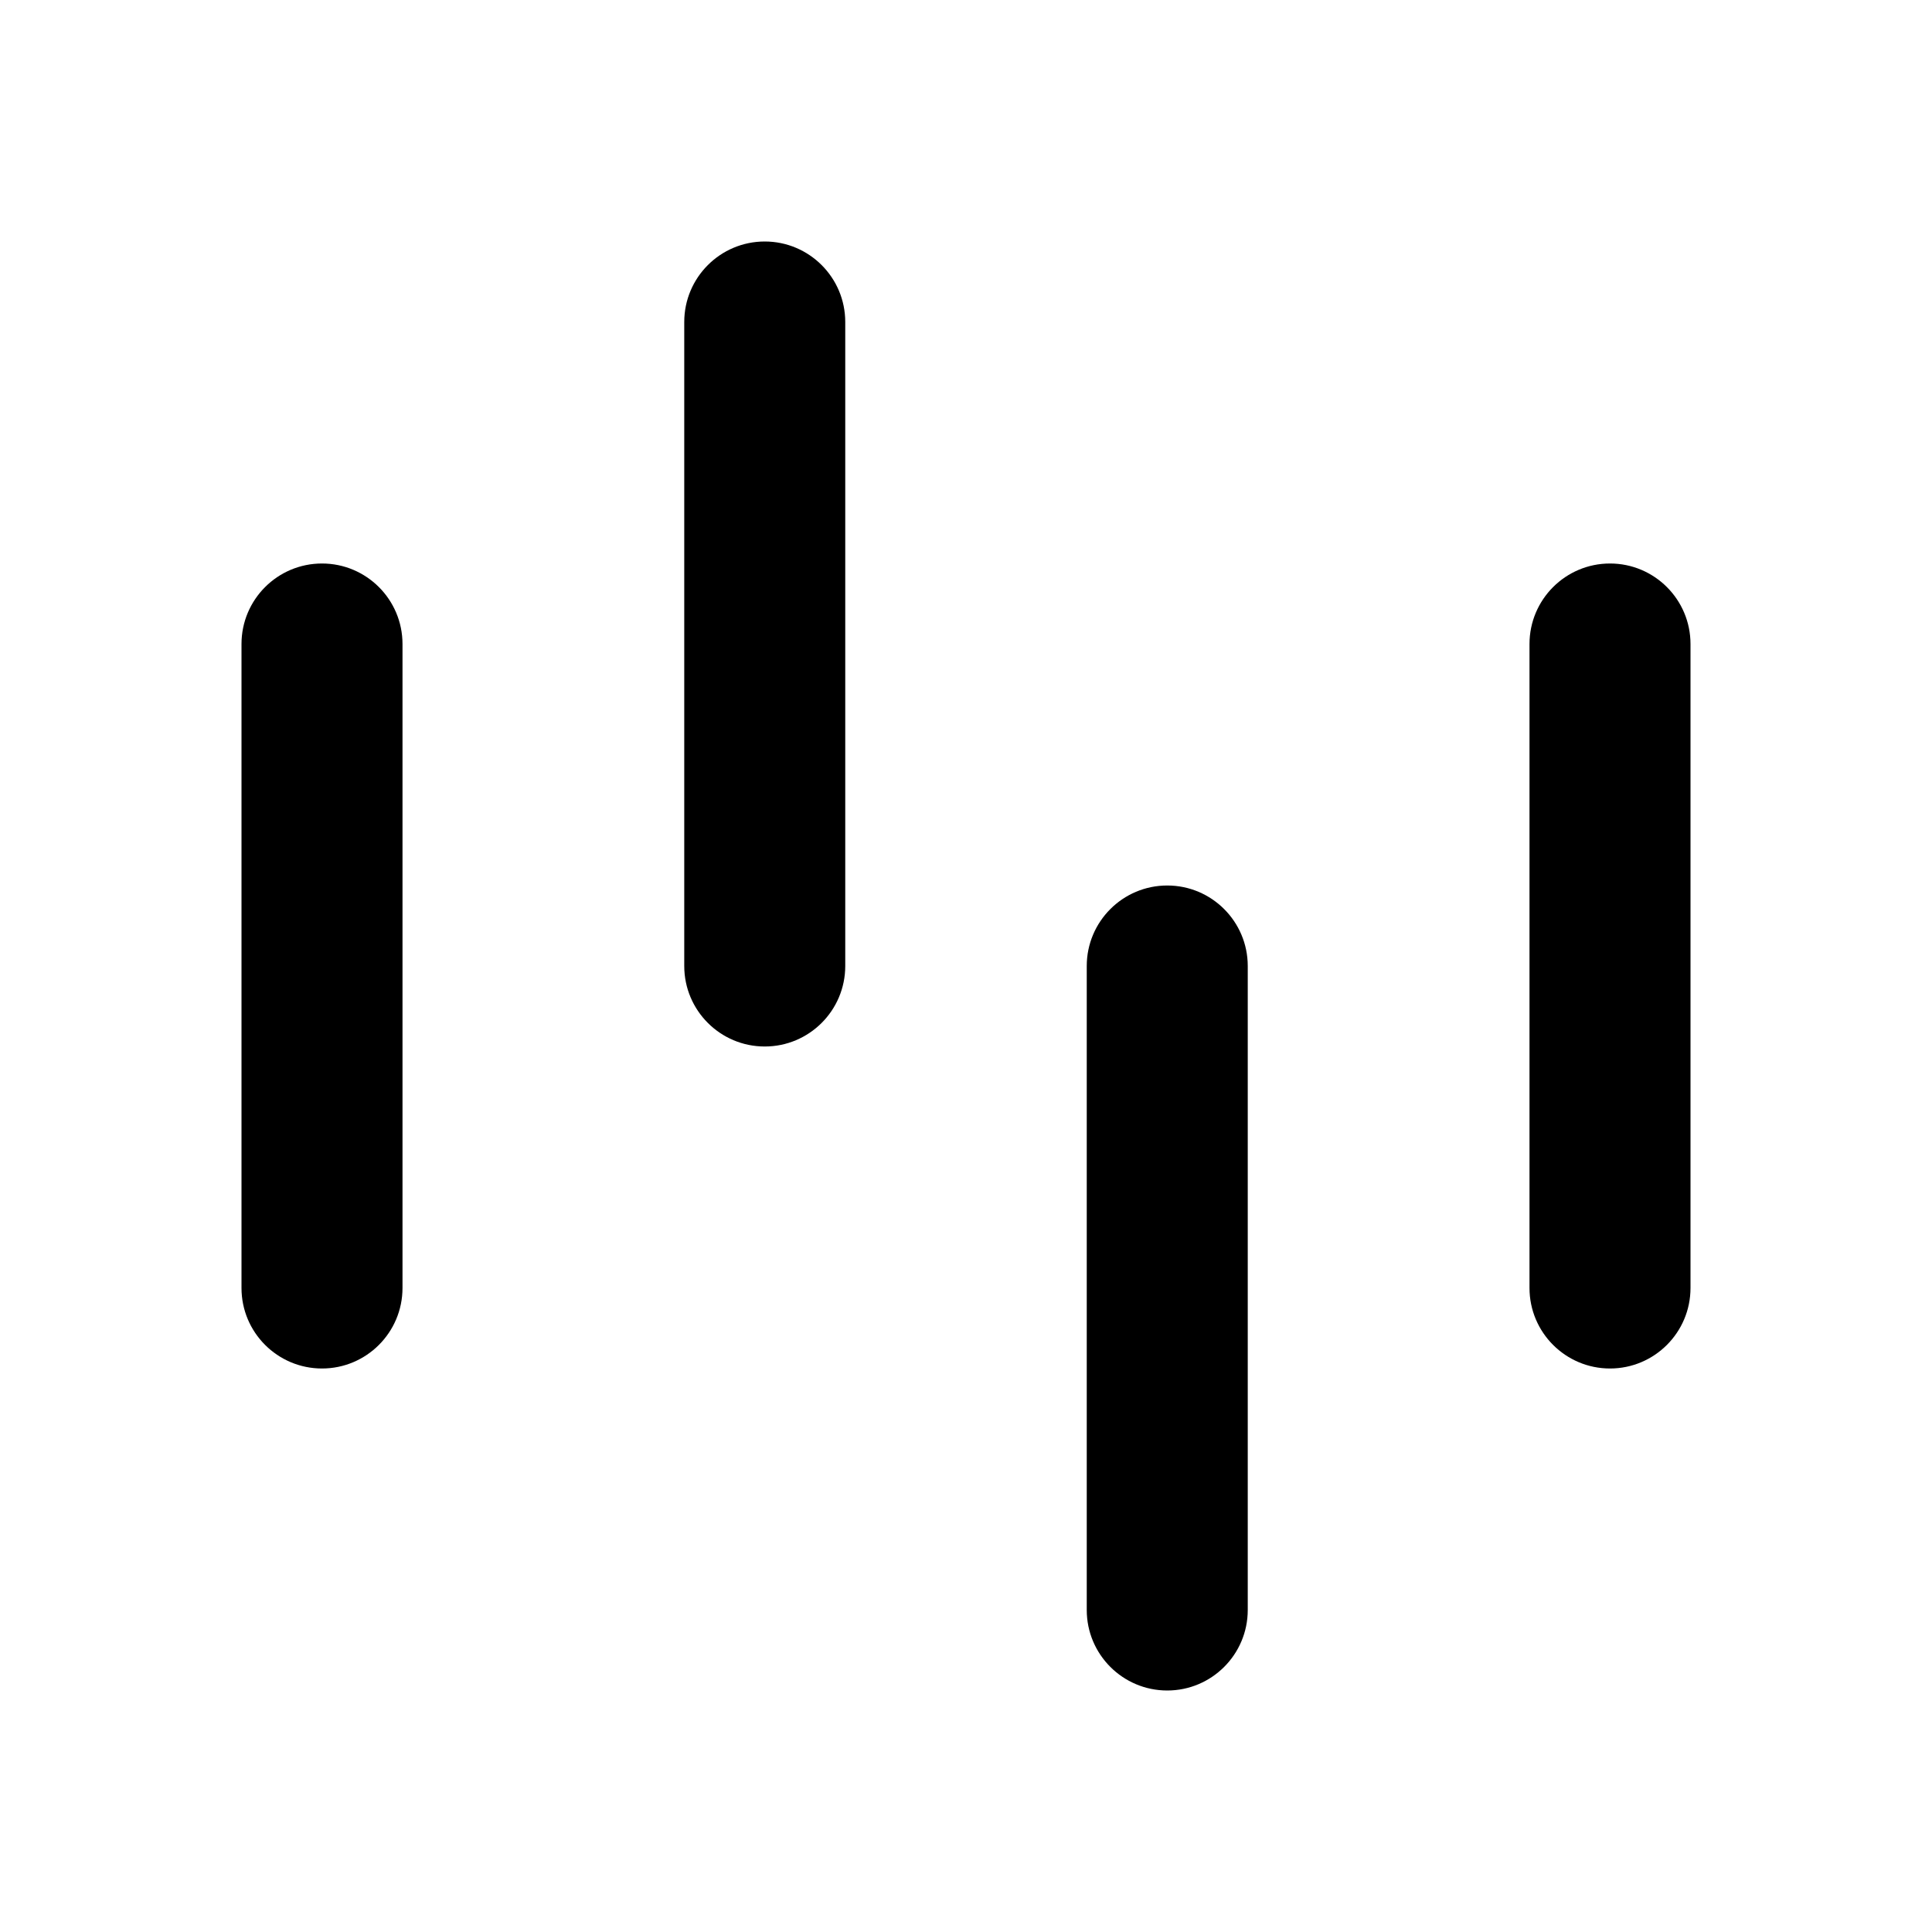
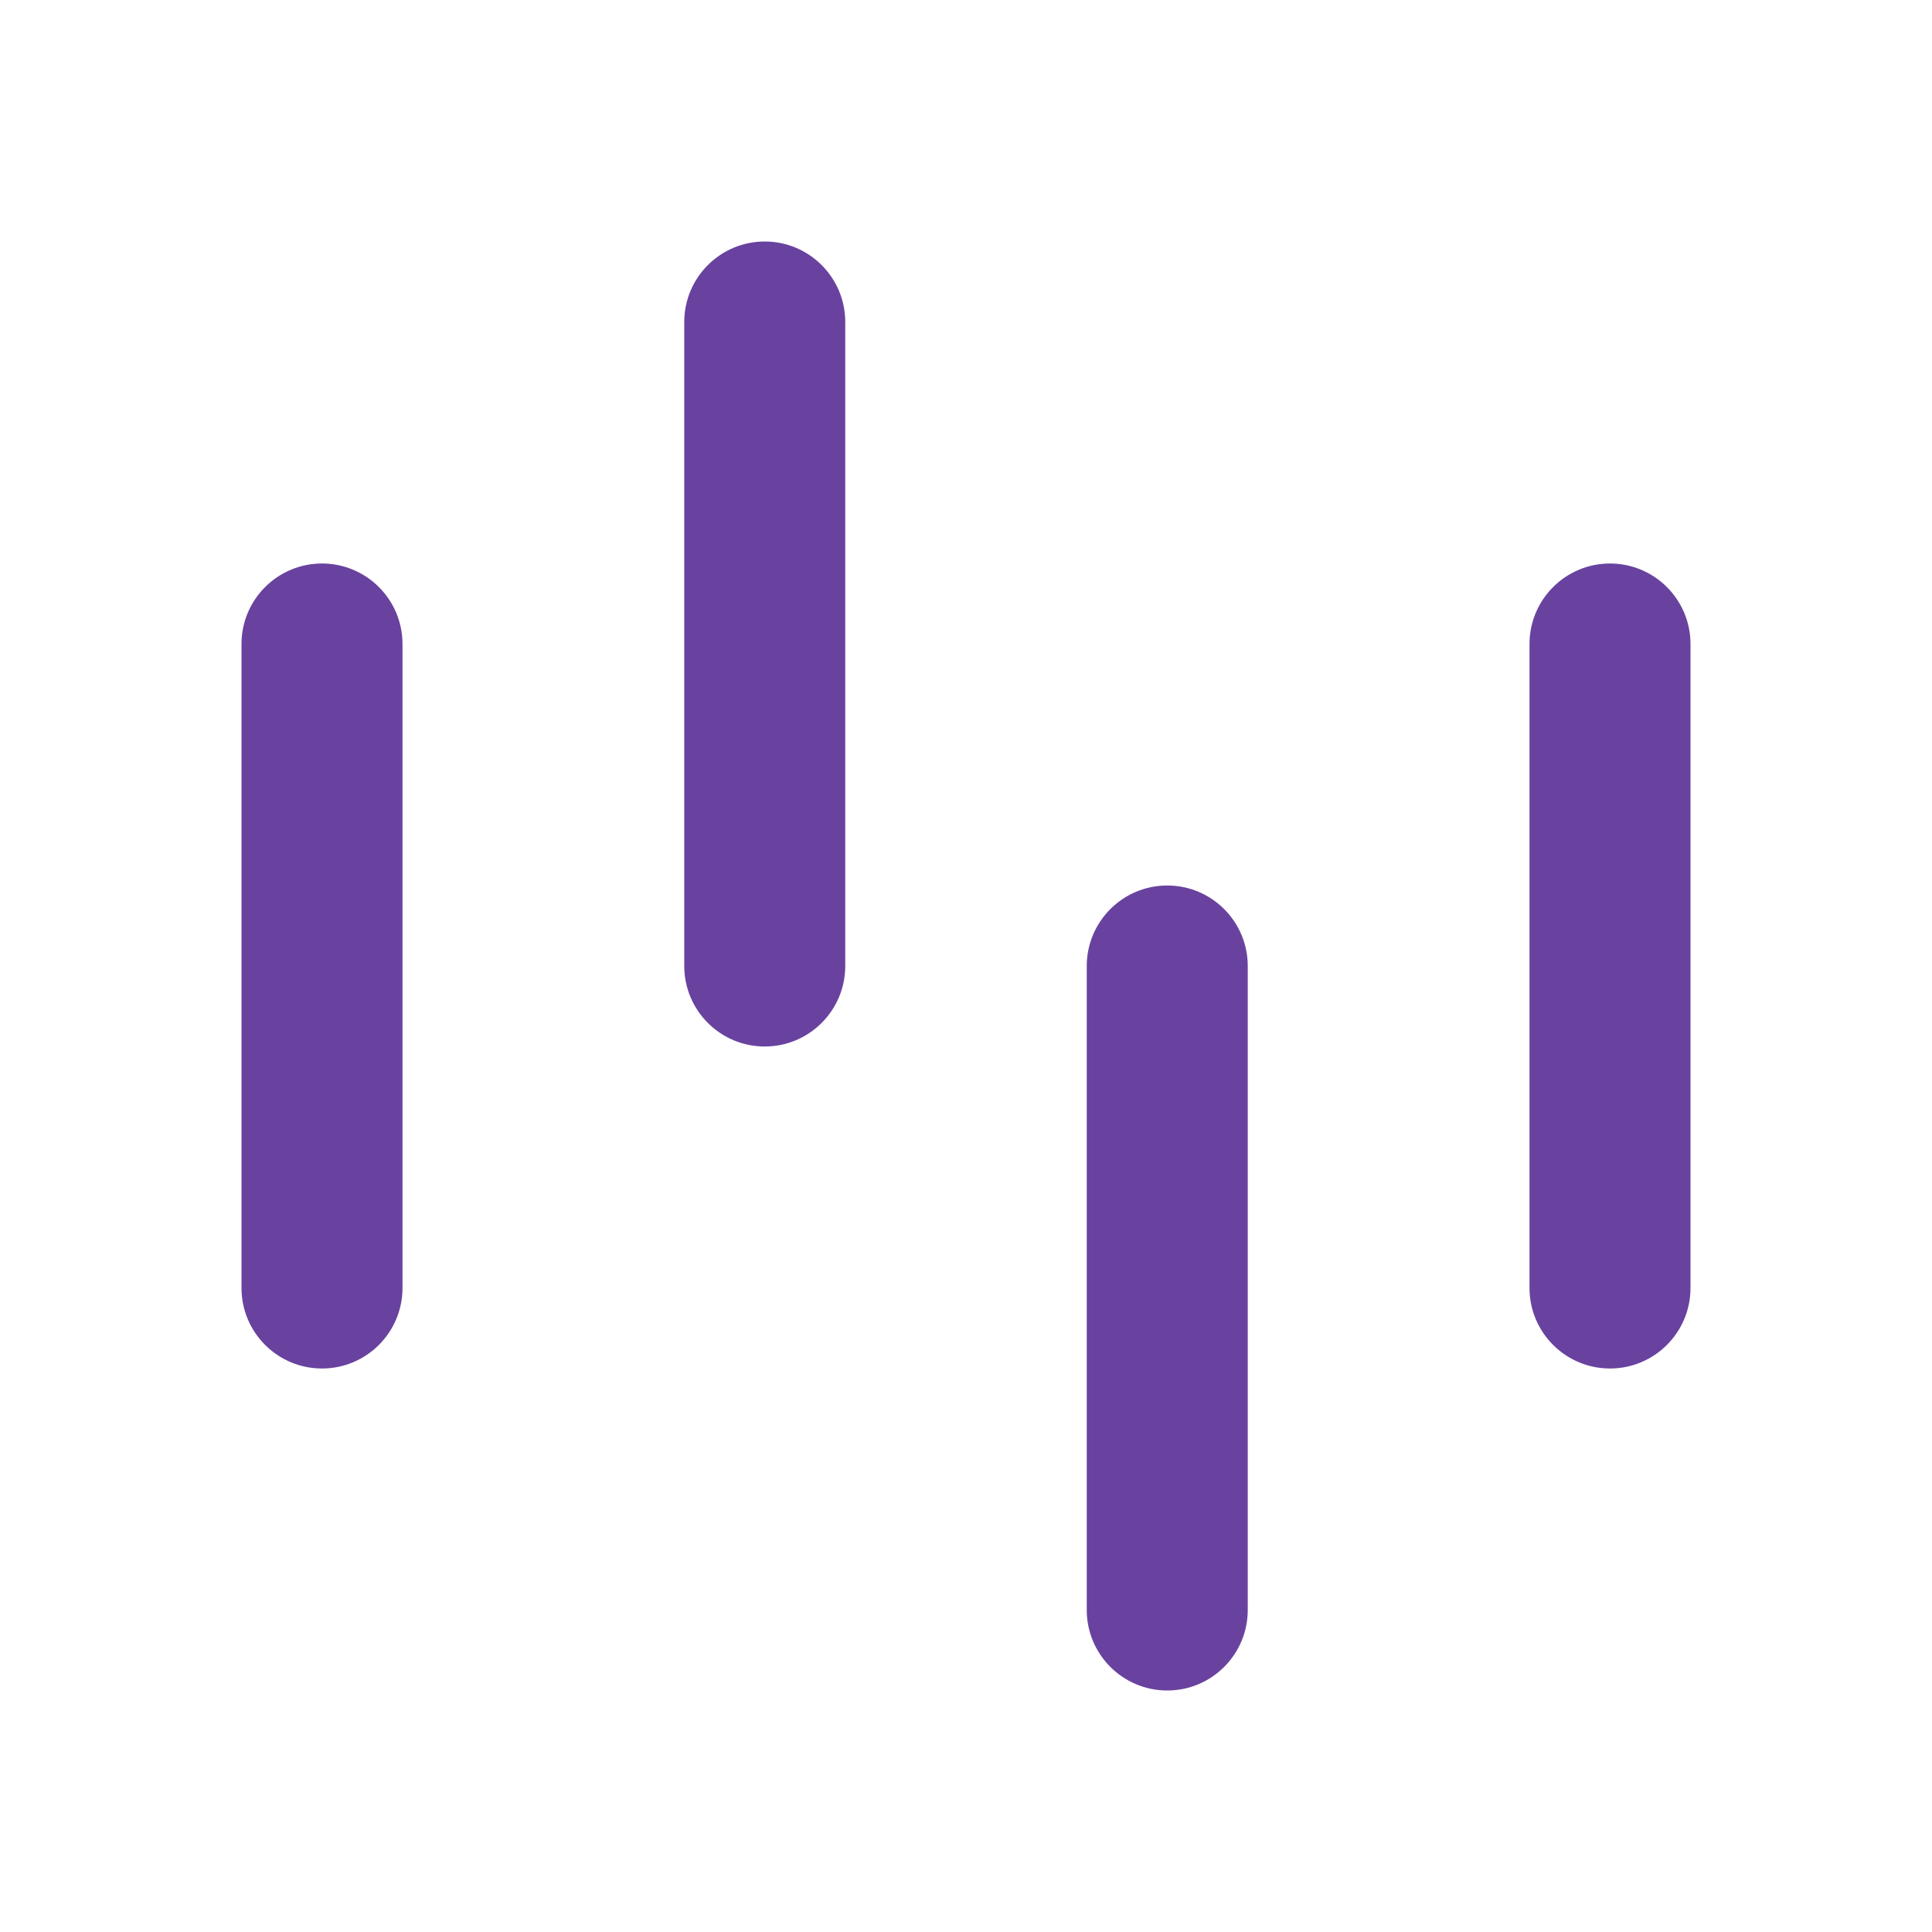
- <svg xmlns="http://www.w3.org/2000/svg" width="24" height="24" viewBox="0 0 24 24" fill="none" class="tw-text-royal-500">
-   <path fill-rule="evenodd" clip-rule="evenodd" d="M9.5 3C10.052 3 10.5 3.448 10.5 4V12C10.5 12.552 10.052 13 9.5 13C8.948 13 8.5 12.552 8.5 12V4C8.5 3.448 8.948 3 9.5 3ZM4 7C4.552 7 5 7.448 5 8V16C5 16.552 4.552 17 4 17C3.448 17 3 16.552 3 16V8C3 7.448 3.448 7 4 7ZM20 7C20.552 7 21 7.448 21 8V16C21 16.552 20.552 17 20 17C19.448 17 19 16.552 19 16V8C19 7.448 19.448 7 20 7ZM14.5 11C15.052 11 15.5 11.448 15.5 12V20C15.5 20.552 15.052 21 14.5 21C13.948 21 13.5 20.552 13.5 20V12C13.5 11.448 13.948 11 14.5 11Z" fill="currentColor" />
+ <svg xmlns="http://www.w3.org/2000/svg" width="28" height="28" viewBox="0 0 24 24" fill="none" class="tw-text-royal-500">
+   <path fill-rule="evenodd" clip-rule="evenodd" d="M9.5 3C10.052 3 10.5 3.448 10.5 4V12C10.5 12.552 10.052 13 9.5 13C8.948 13 8.5 12.552 8.5 12V4C8.5 3.448 8.948 3 9.5 3ZM4 7C4.552 7 5 7.448 5 8V16C5 16.552 4.552 17 4 17C3.448 17 3 16.552 3 16V8C3 7.448 3.448 7 4 7ZM20 7C20.552 7 21 7.448 21 8V16C21 16.552 20.552 17 20 17C19.448 17 19 16.552 19 16V8C19 7.448 19.448 7 20 7ZM14.5 11C15.052 11 15.5 11.448 15.5 12V20C15.5 20.552 15.052 21 14.5 21C13.948 21 13.5 20.552 13.5 20V12C13.5 11.448 13.948 11 14.5 11Z" fill="#69429f" />
</svg>
